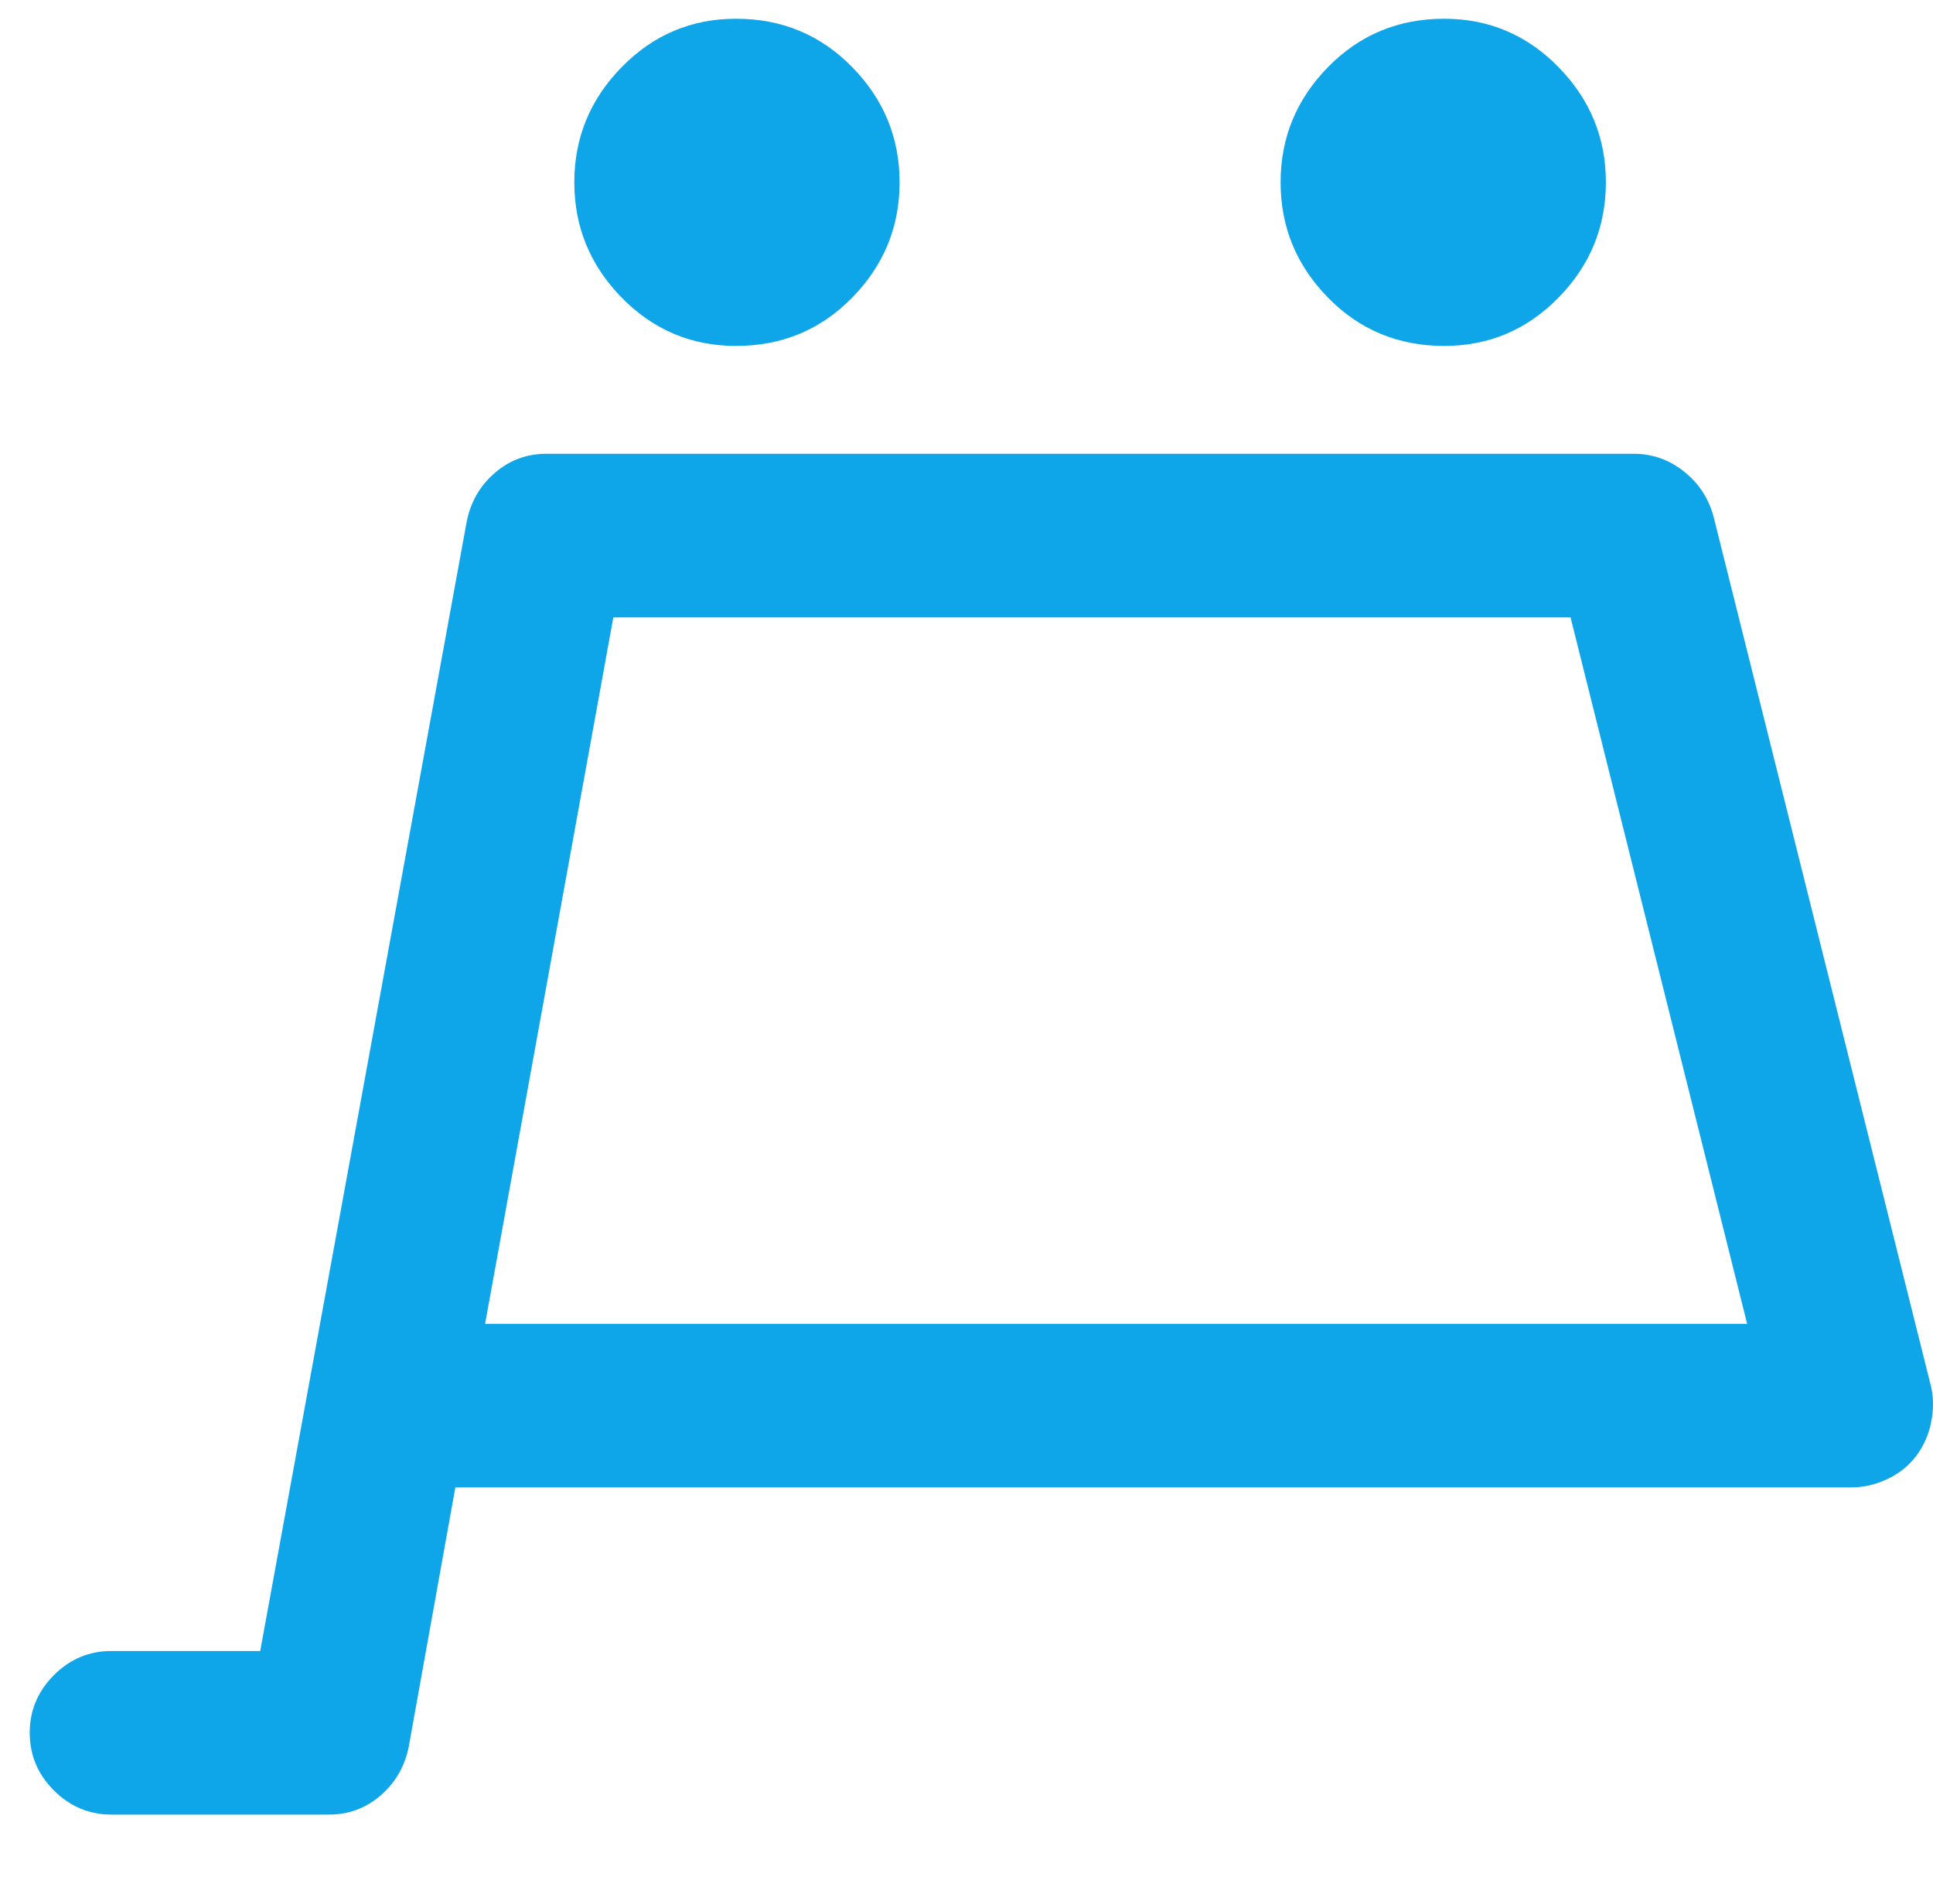
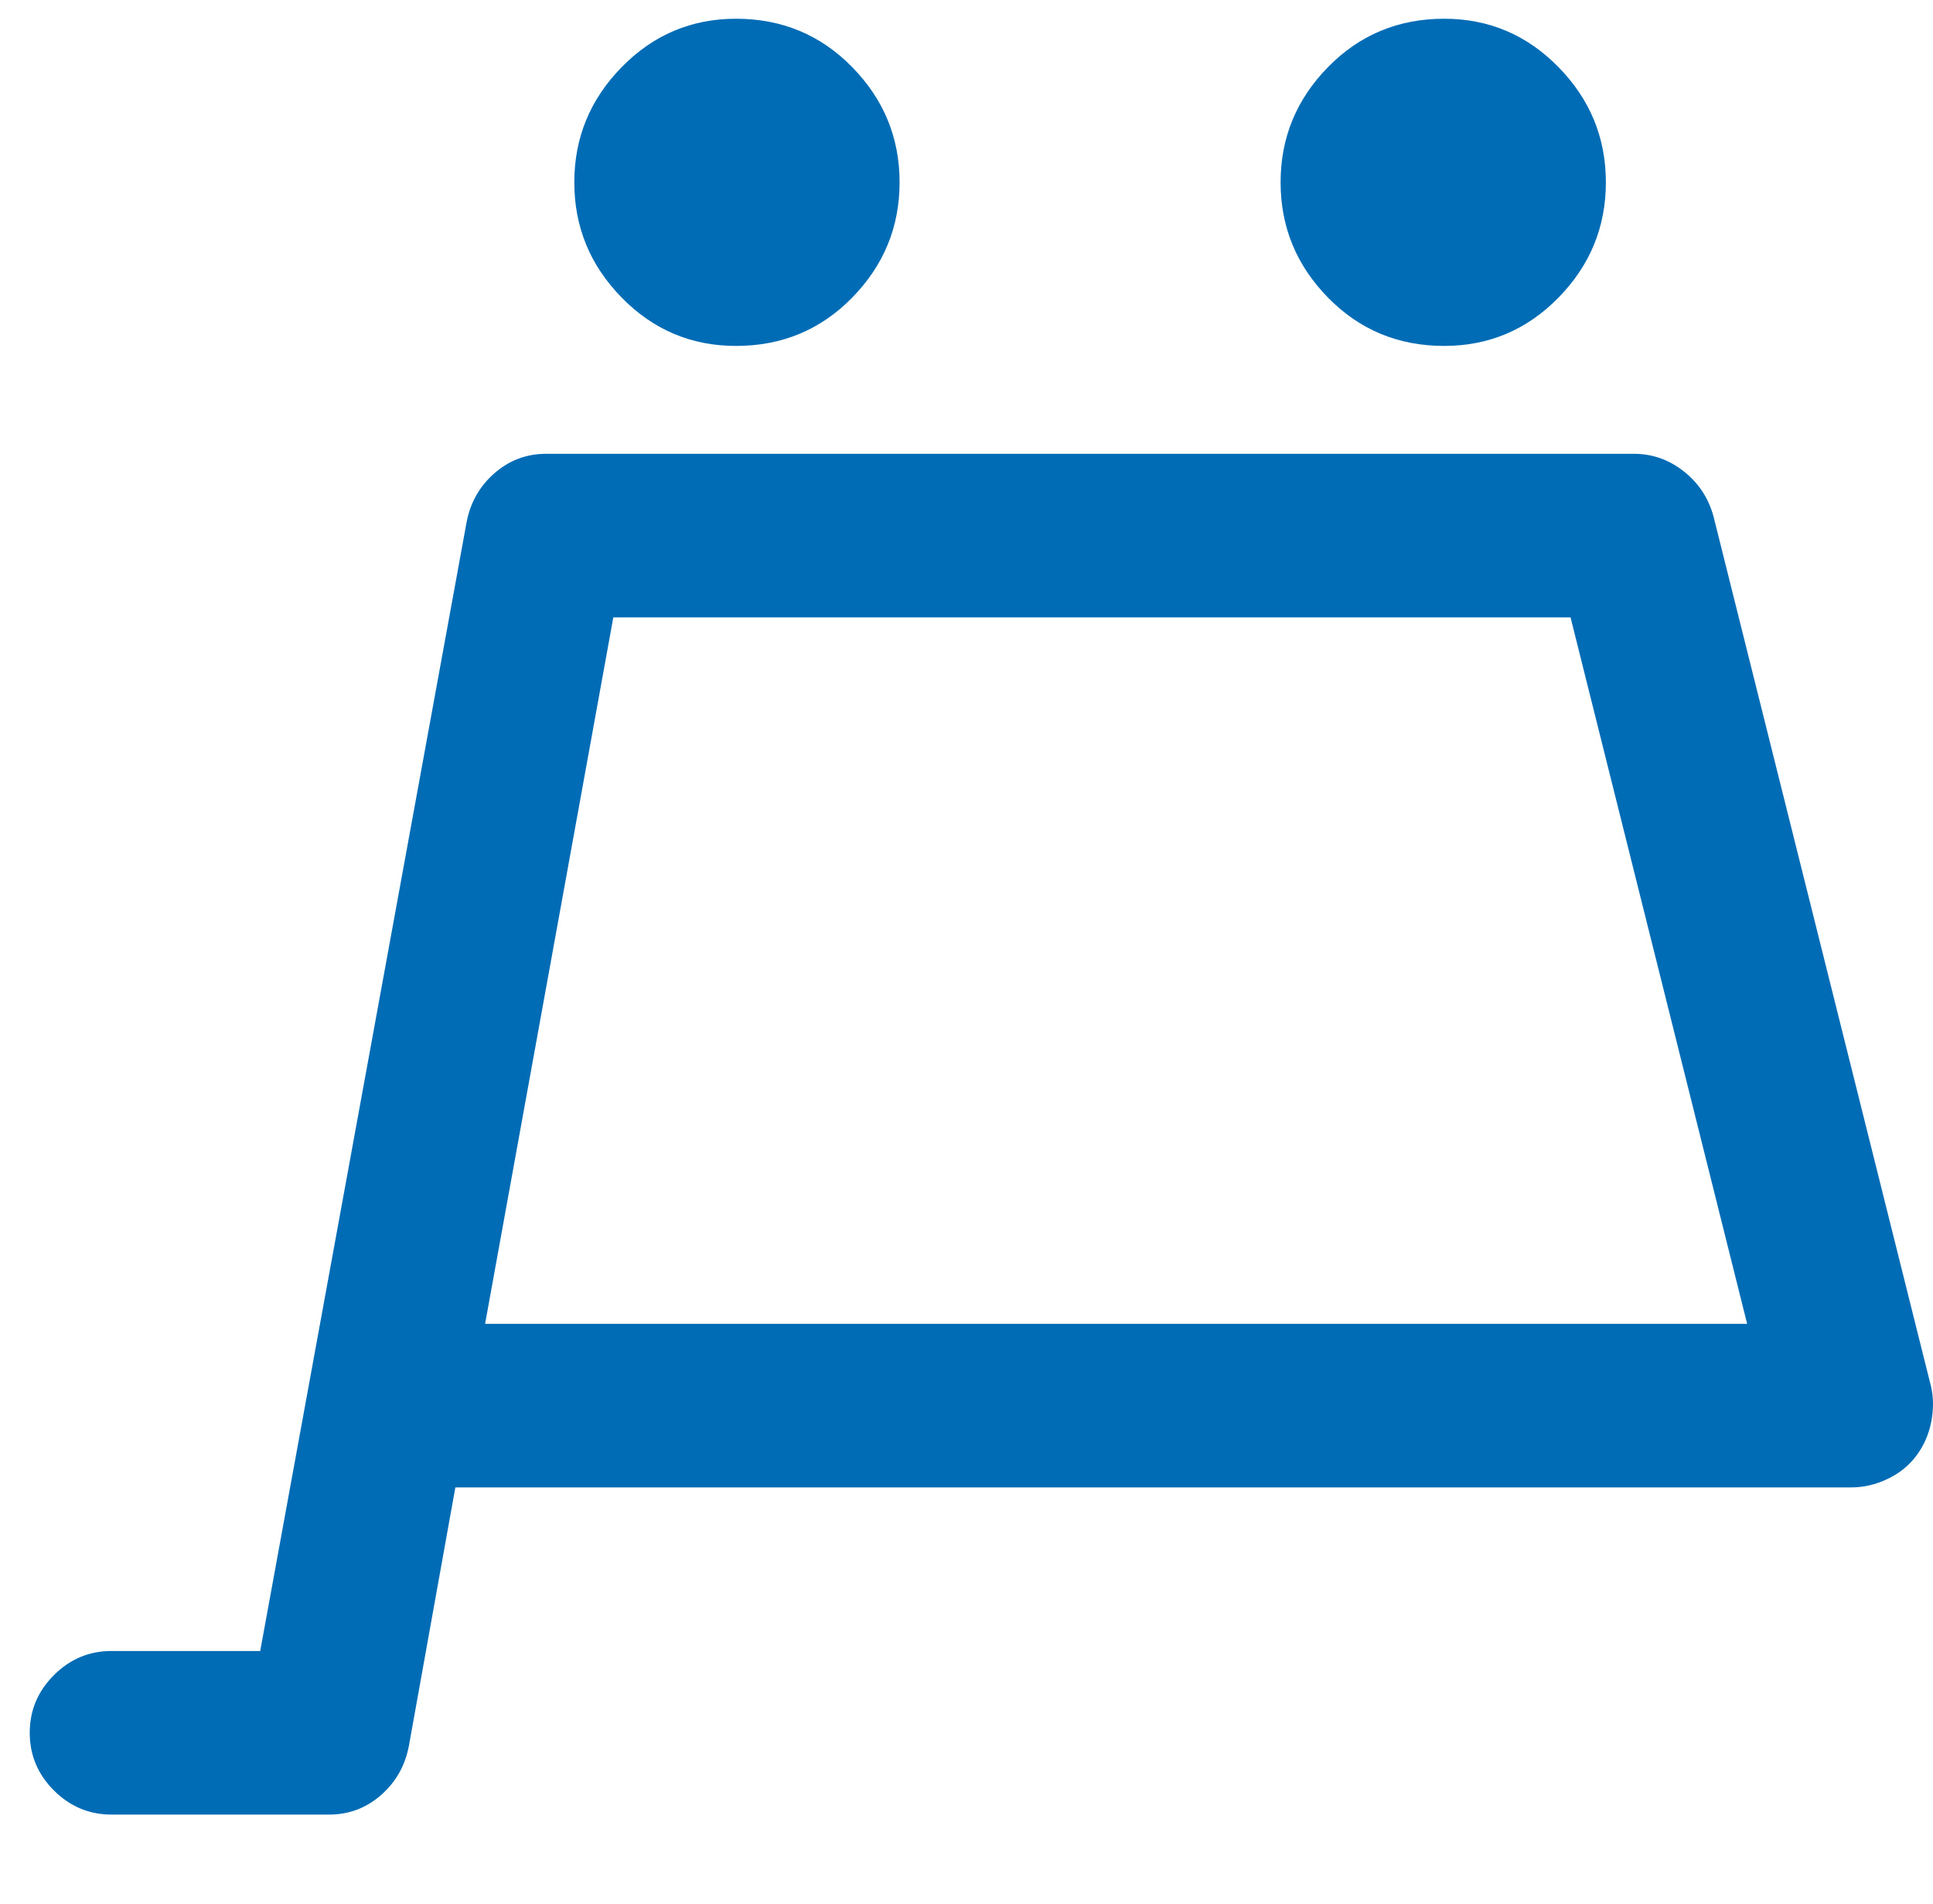
<svg xmlns="http://www.w3.org/2000/svg" preserveAspectRatio="none" overflow="visible" style="display: block;" width="32.5" height="32" viewBox="0 0 32.5 32" fill="none">
  <g id="Icon">
-     <path id="Vector" d="M15.125 3.065C15.125 2.315 14.859 1.67 14.328 1.128C13.797 0.586 13.146 0.315 12.375 0.315C11.625 0.315 10.984 0.586 10.453 1.128C9.922 1.67 9.656 2.315 9.656 3.065C9.656 3.815 9.922 4.461 10.453 5.003C10.984 5.545 11.625 5.815 12.375 5.815C13.146 5.815 13.797 5.545 14.328 5.003C14.859 4.461 15.125 3.815 15.125 3.065ZM24.281 5.815C23.51 5.815 22.859 5.545 22.328 5.003C21.797 4.461 21.531 3.815 21.531 3.065C21.531 2.315 21.797 1.67 22.328 1.128C22.859 0.586 23.51 0.315 24.281 0.315C25.031 0.315 25.672 0.586 26.203 1.128C26.734 1.67 27 2.315 27 3.065C27 3.815 26.734 4.461 26.203 5.003C25.672 5.545 25.031 5.815 24.281 5.815ZM32.469 23.315L28.812 8.69C28.729 8.378 28.562 8.123 28.312 7.925C28.062 7.727 27.781 7.628 27.469 7.628H9.188C8.854 7.628 8.562 7.737 8.312 7.956C8.062 8.175 7.906 8.451 7.844 8.784L4.375 27.753H1.875C1.5 27.753 1.177 27.888 0.906 28.159C0.635 28.43 0.5 28.753 0.5 29.128C0.5 29.503 0.635 29.826 0.906 30.097C1.177 30.367 1.5 30.503 1.875 30.503H5.531C5.865 30.503 6.156 30.394 6.406 30.175C6.656 29.956 6.812 29.68 6.875 29.347L7.656 25.003H31.125C31.333 25.003 31.537 24.956 31.734 24.862C31.932 24.769 32.094 24.638 32.219 24.472C32.344 24.305 32.427 24.117 32.469 23.909C32.51 23.701 32.51 23.503 32.469 23.315ZM29.375 22.253H8.156L10.312 10.378H26.406L29.375 22.253Z" fill="#0EA5E9" />
+     <path id="Vector" d="M15.125 3.065C15.125 2.315 14.859 1.67 14.328 1.128C13.797 0.586 13.146 0.315 12.375 0.315C11.625 0.315 10.984 0.586 10.453 1.128C9.922 1.67 9.656 2.315 9.656 3.065C9.656 3.815 9.922 4.461 10.453 5.003C10.984 5.545 11.625 5.815 12.375 5.815C13.146 5.815 13.797 5.545 14.328 5.003C14.859 4.461 15.125 3.815 15.125 3.065ZM24.281 5.815C23.51 5.815 22.859 5.545 22.328 5.003C21.797 4.461 21.531 3.815 21.531 3.065C21.531 2.315 21.797 1.67 22.328 1.128C22.859 0.586 23.51 0.315 24.281 0.315C25.031 0.315 25.672 0.586 26.203 1.128C26.734 1.67 27 2.315 27 3.065C27 3.815 26.734 4.461 26.203 5.003C25.672 5.545 25.031 5.815 24.281 5.815ZM32.469 23.315L28.812 8.69C28.729 8.378 28.562 8.123 28.312 7.925C28.062 7.727 27.781 7.628 27.469 7.628H9.188C8.854 7.628 8.562 7.737 8.312 7.956C8.062 8.175 7.906 8.451 7.844 8.784L4.375 27.753H1.875C1.5 27.753 1.177 27.888 0.906 28.159C0.635 28.43 0.5 28.753 0.5 29.128C0.5 29.503 0.635 29.826 0.906 30.097C1.177 30.367 1.5 30.503 1.875 30.503H5.531C5.865 30.503 6.156 30.394 6.406 30.175C6.656 29.956 6.812 29.68 6.875 29.347L7.656 25.003H31.125C31.333 25.003 31.537 24.956 31.734 24.862C31.932 24.769 32.094 24.638 32.219 24.472C32.344 24.305 32.427 24.117 32.469 23.909C32.51 23.701 32.51 23.503 32.469 23.315ZM29.375 22.253H8.156L10.312 10.378H26.406L29.375 22.253Z" fill="#006CB5" />
  </g>
</svg>
